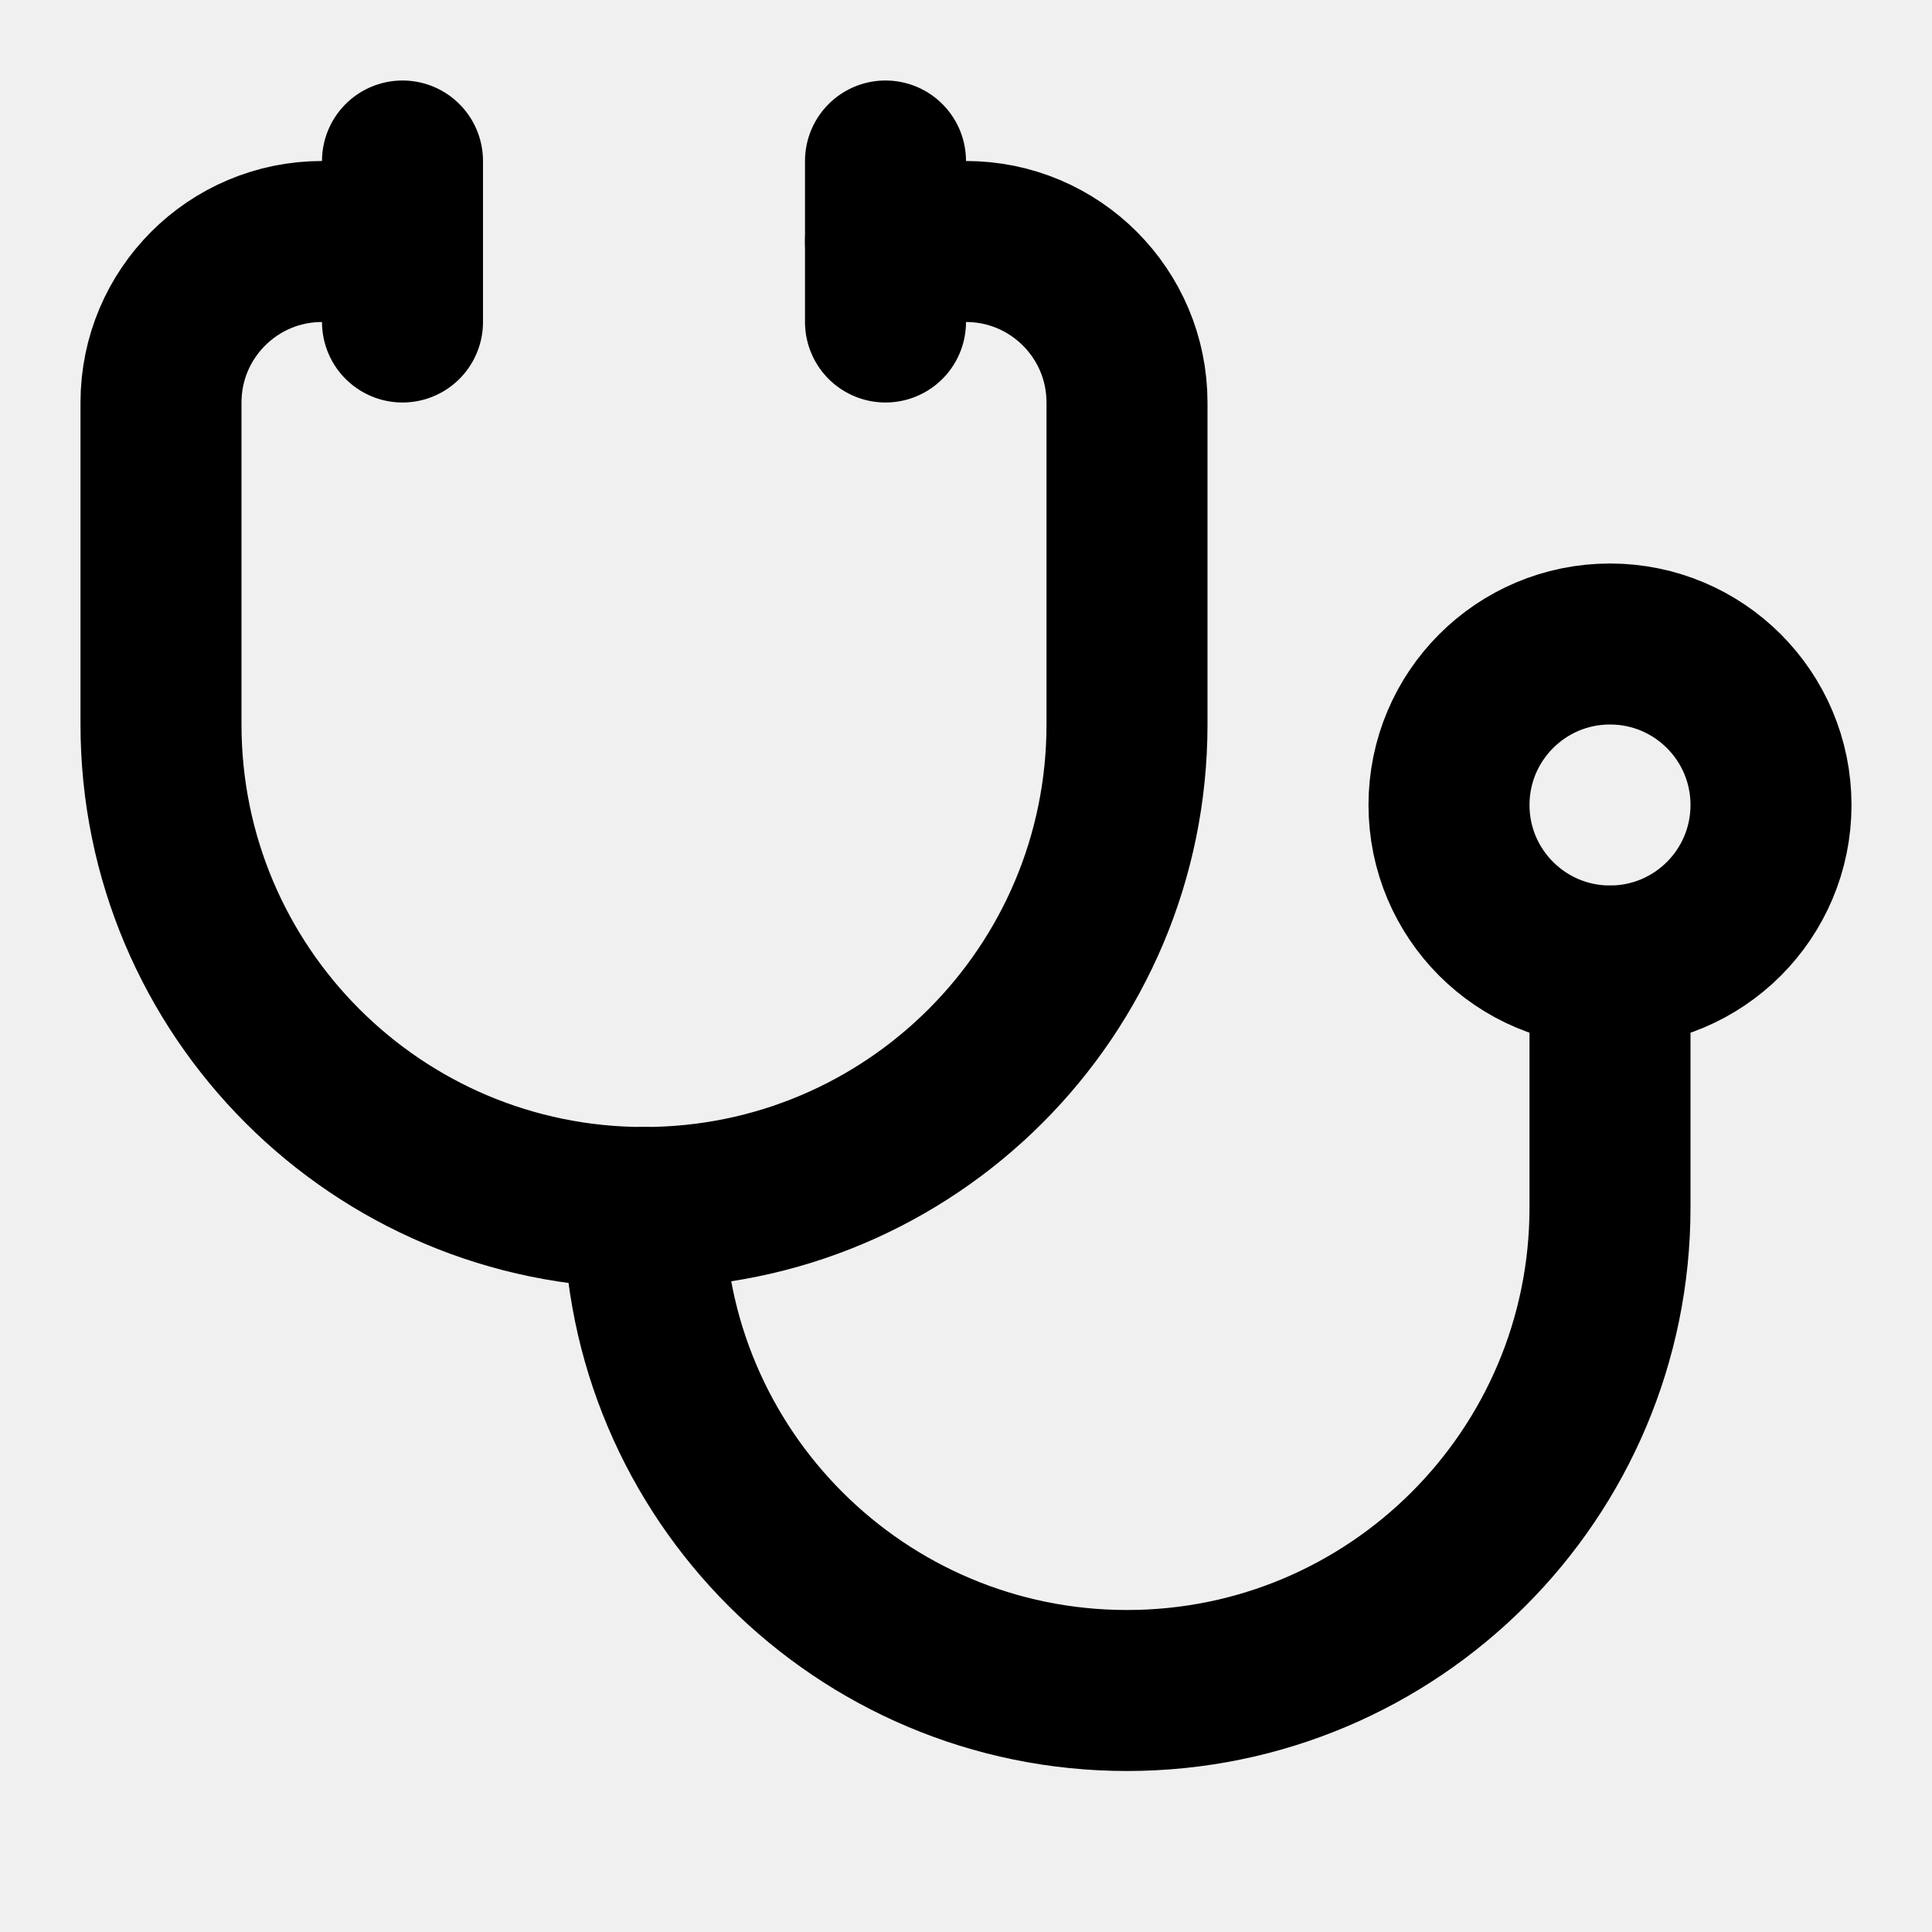
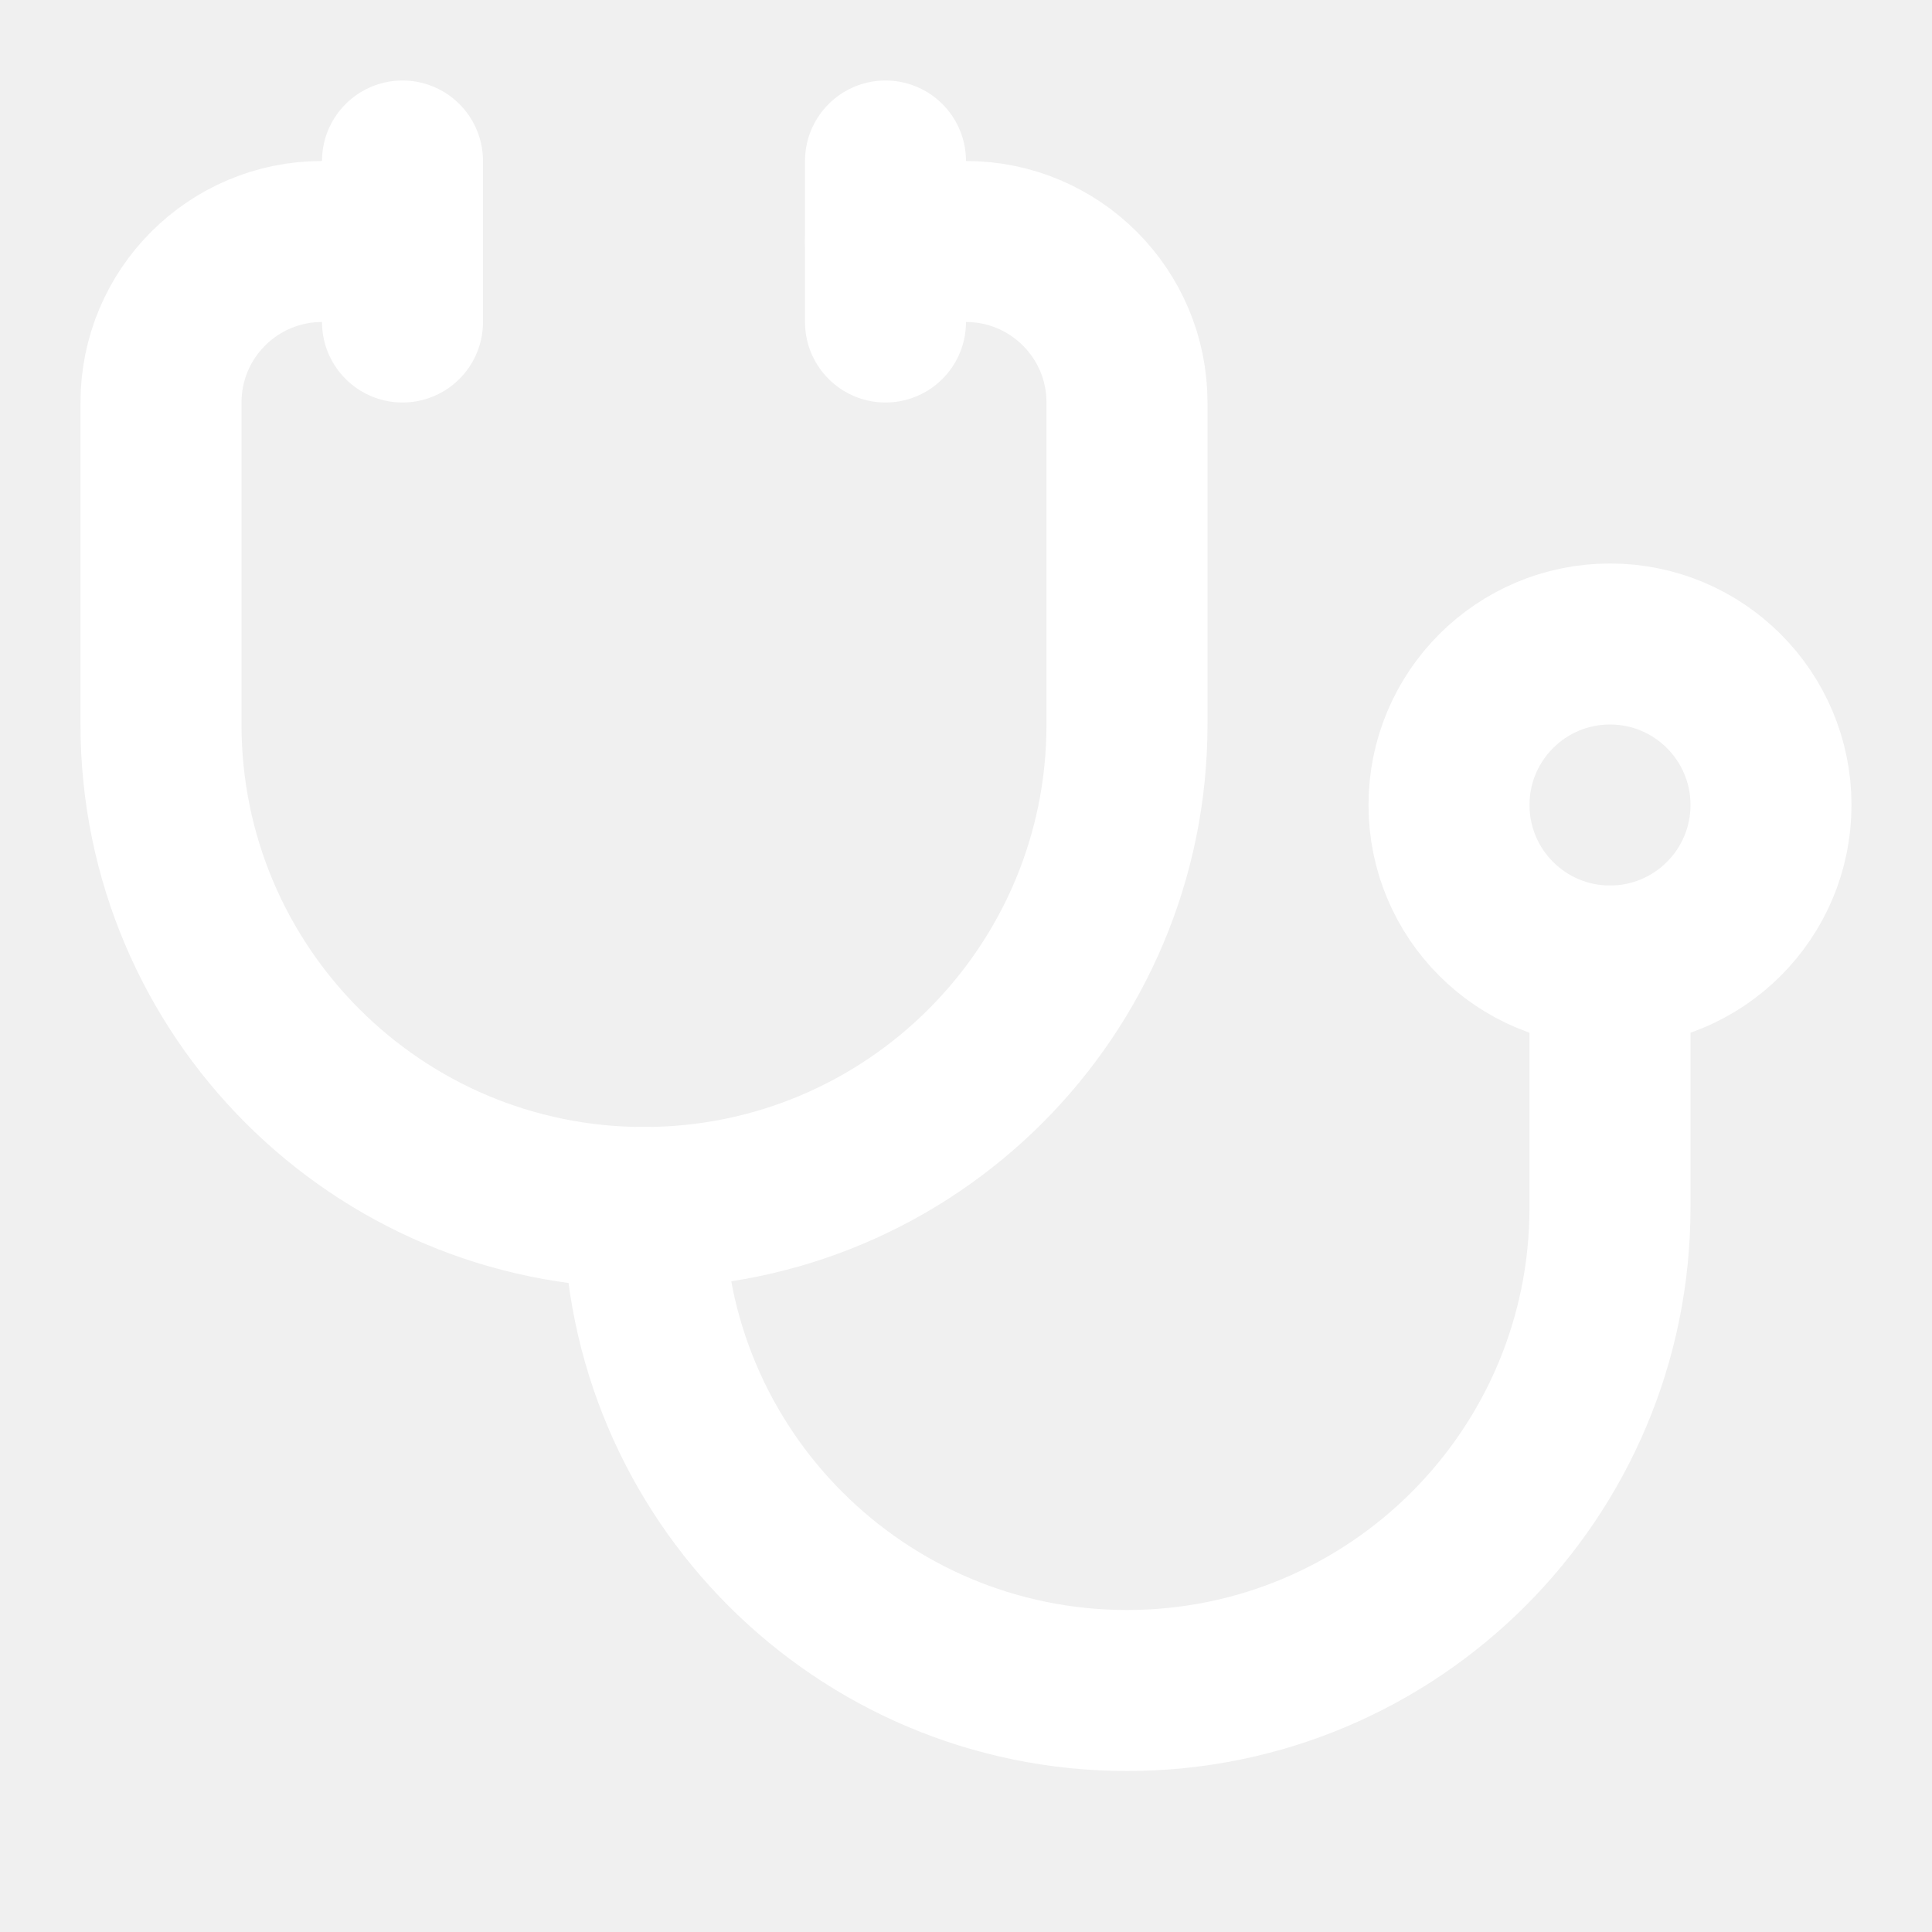
- <svg xmlns="http://www.w3.org/2000/svg" width="24" height="24" viewBox="0 0 24 24" fill="none" stroke="currentColor" stroke-width="2" stroke-linecap="round" stroke-linejoin="round">
+ <svg xmlns="http://www.w3.org/2000/svg" width="24" height="24" viewBox="0 0 24 24" fill="none" stroke="#ffffff" stroke-width="2" stroke-linecap="round" stroke-linejoin="round">
  <path d="M11 2v2" />
  <path d="M5 2v2" />
  <path d="M5 3H4a2 2 0 0 0-2 2v4a6 6 0 0 0 12 0V5a2 2 0 0 0-2-2h-1" />
  <path d="M8 15a6 6 0 0 0 12 0v-3" />
  <circle cx="20" cy="10" r="2" />
</svg>
